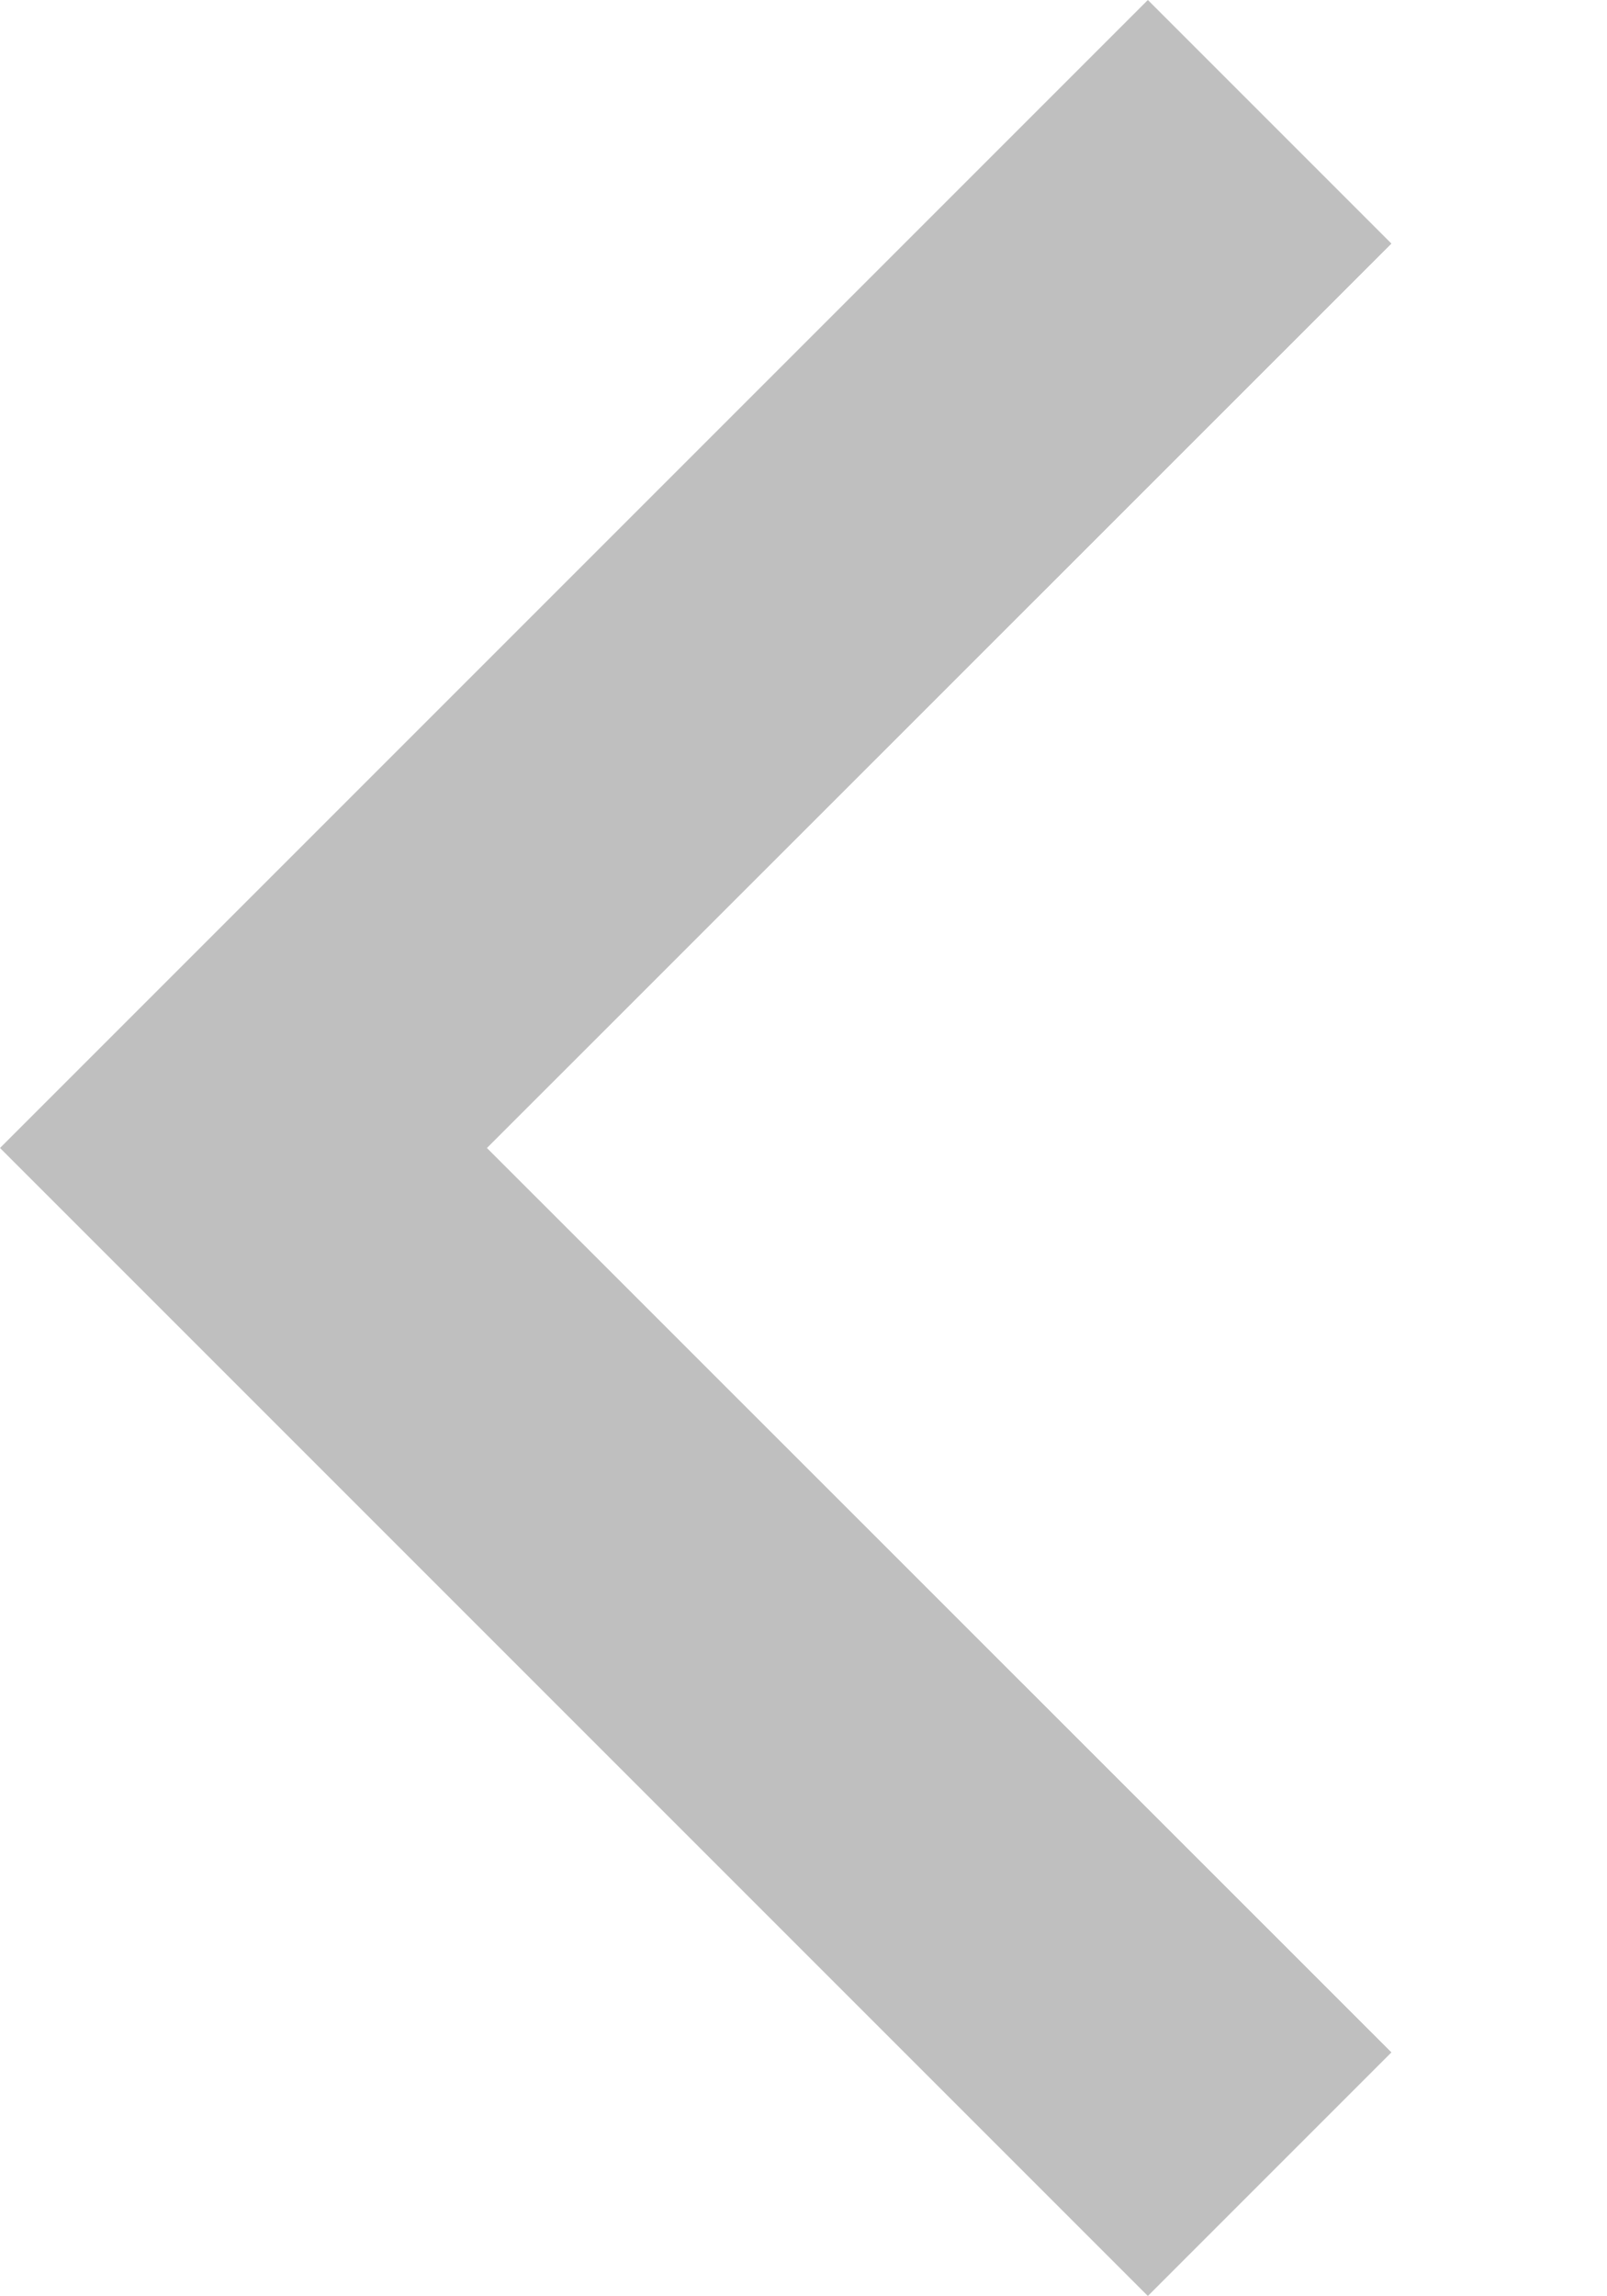
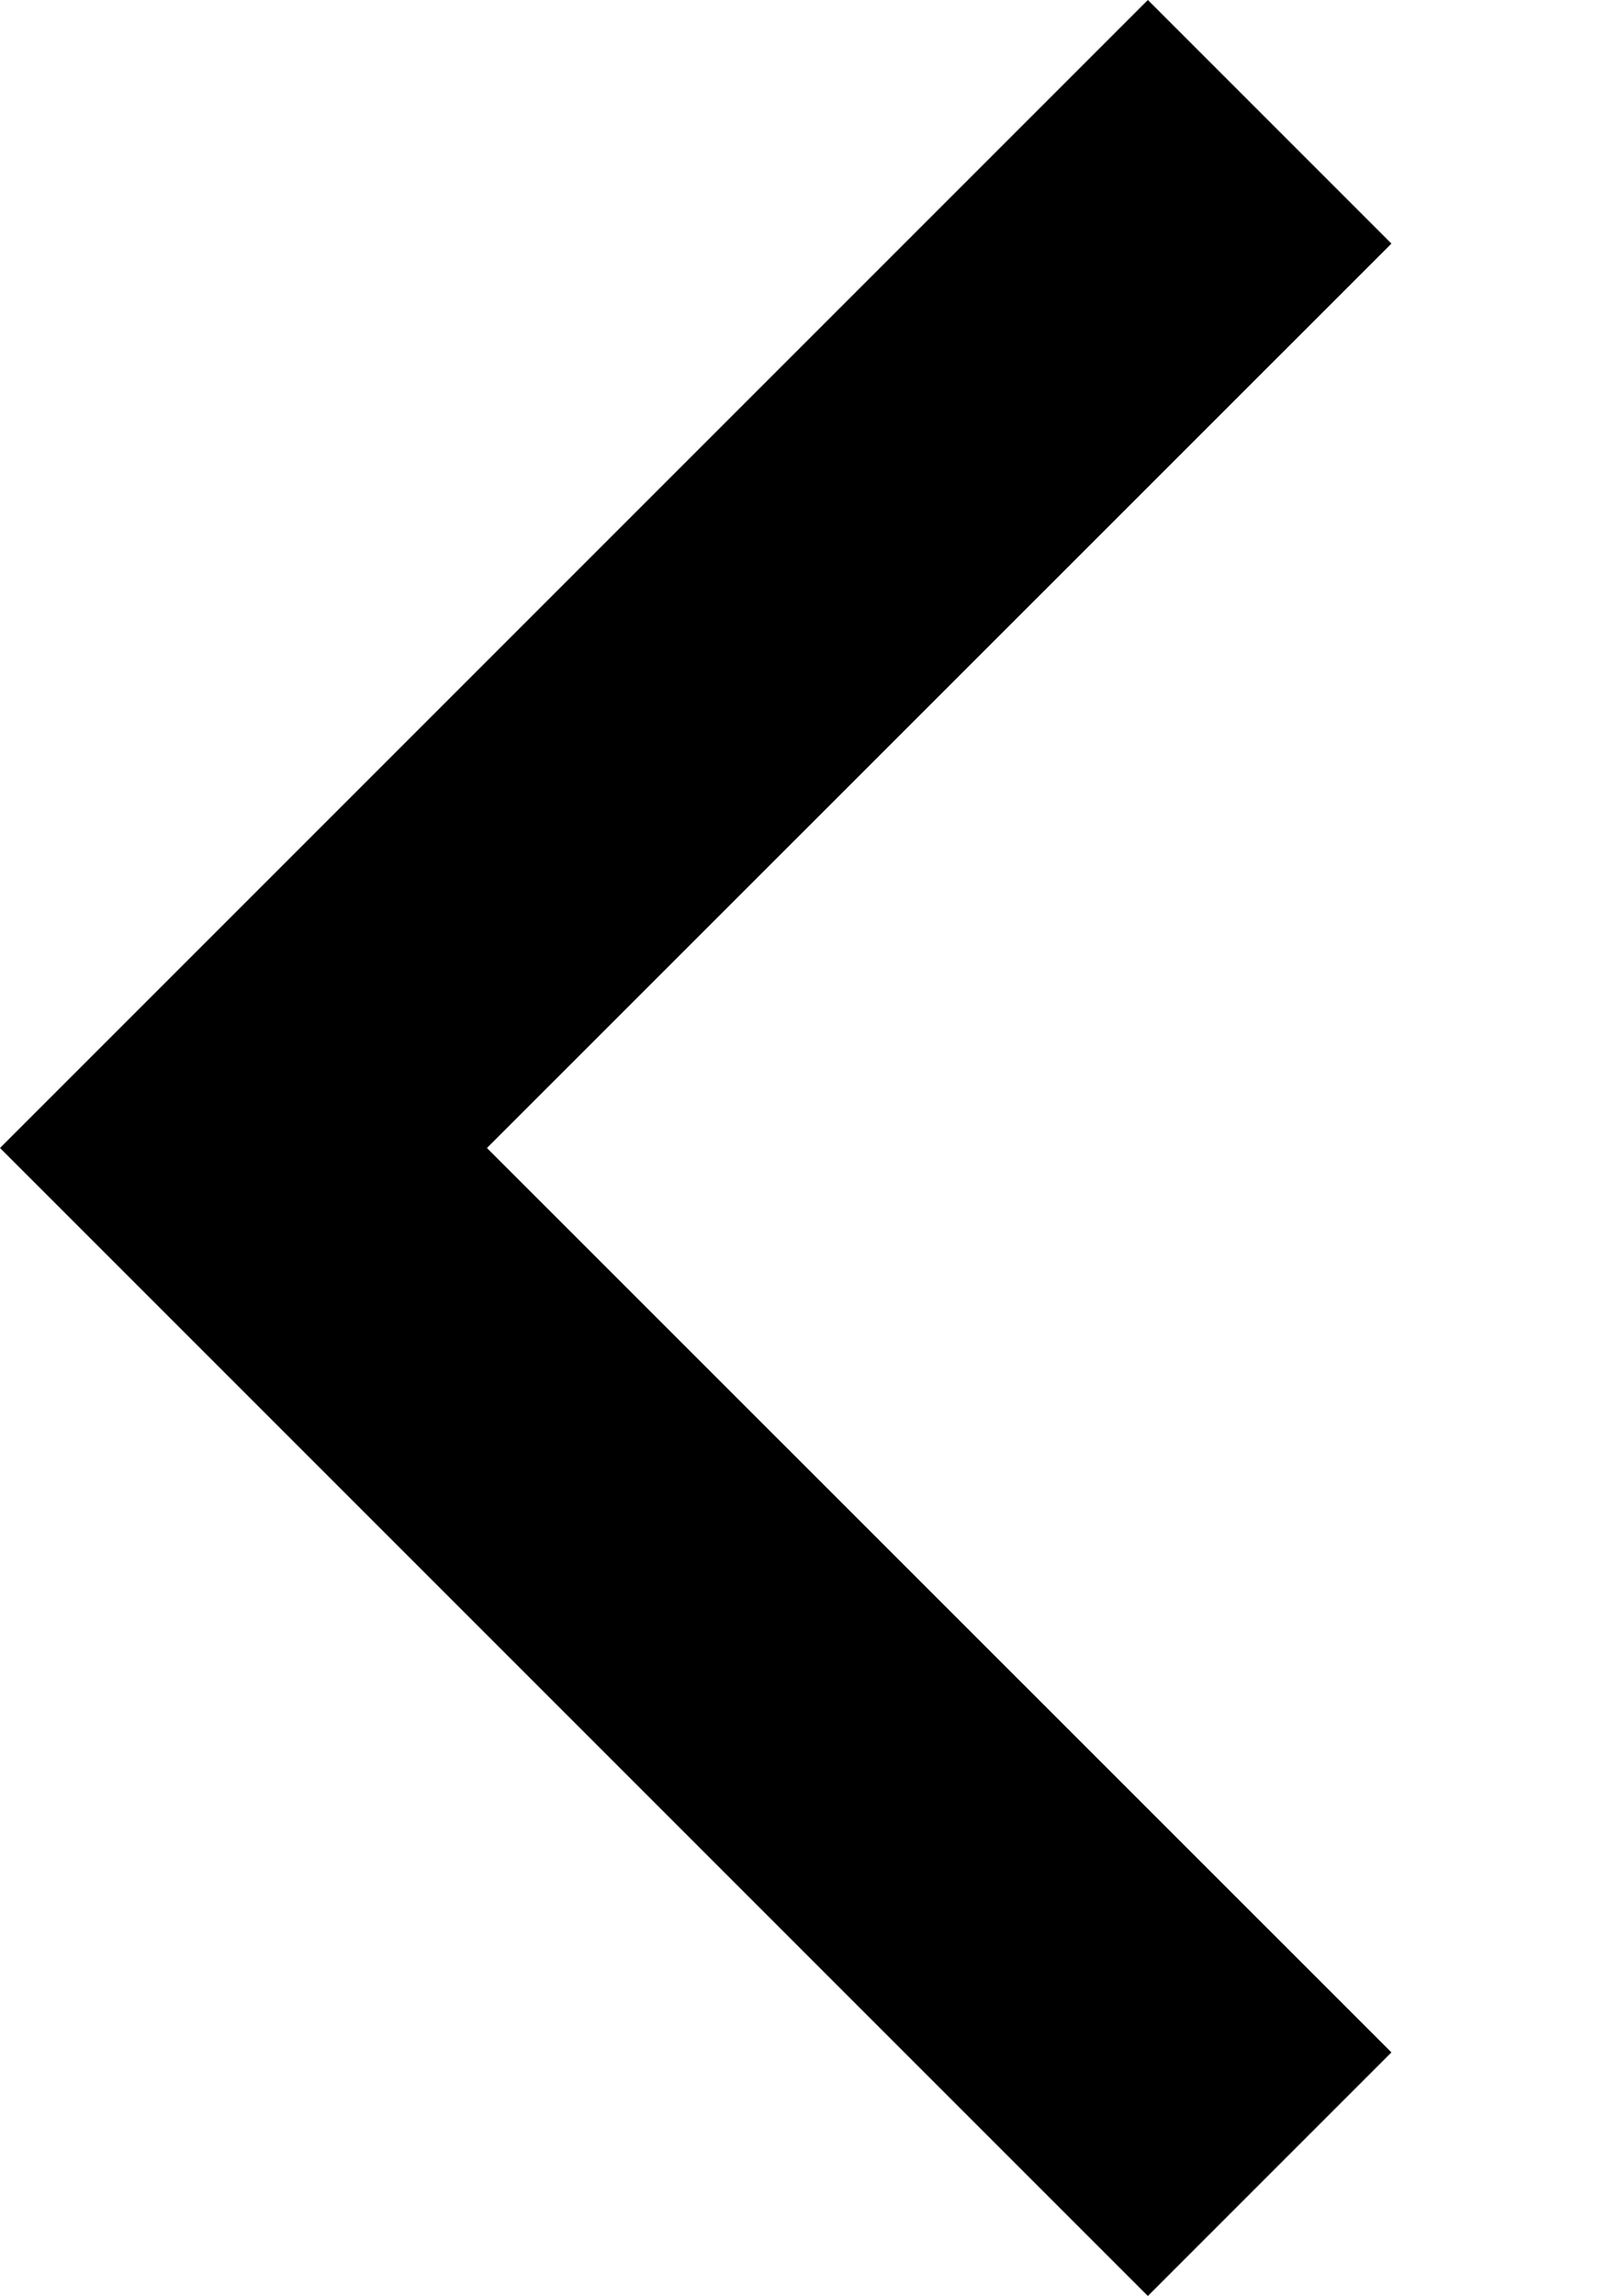
- <svg xmlns="http://www.w3.org/2000/svg" width="7" height="10" viewBox="0 0 7 10" fill="none">
-   <path fill-rule="evenodd" clip-rule="evenodd" d="M6.061 1.061L5 0L0 5L5 10L6.061 8.939L2.121 5L6.061 1.061Z" fill="black" fill-opacity="0.25" />
+ <svg xmlns="http://www.w3.org/2000/svg" width="7" height="10" viewBox="0 0 7 10" fill="currentColor">
+   <path fill-rule="evenodd" clip-rule="evenodd" d="M6.061 1.061L5 0L0 5L5 10L6.061 8.939L2.121 5L6.061 1.061Z" fill="currentColor" />
</svg>
